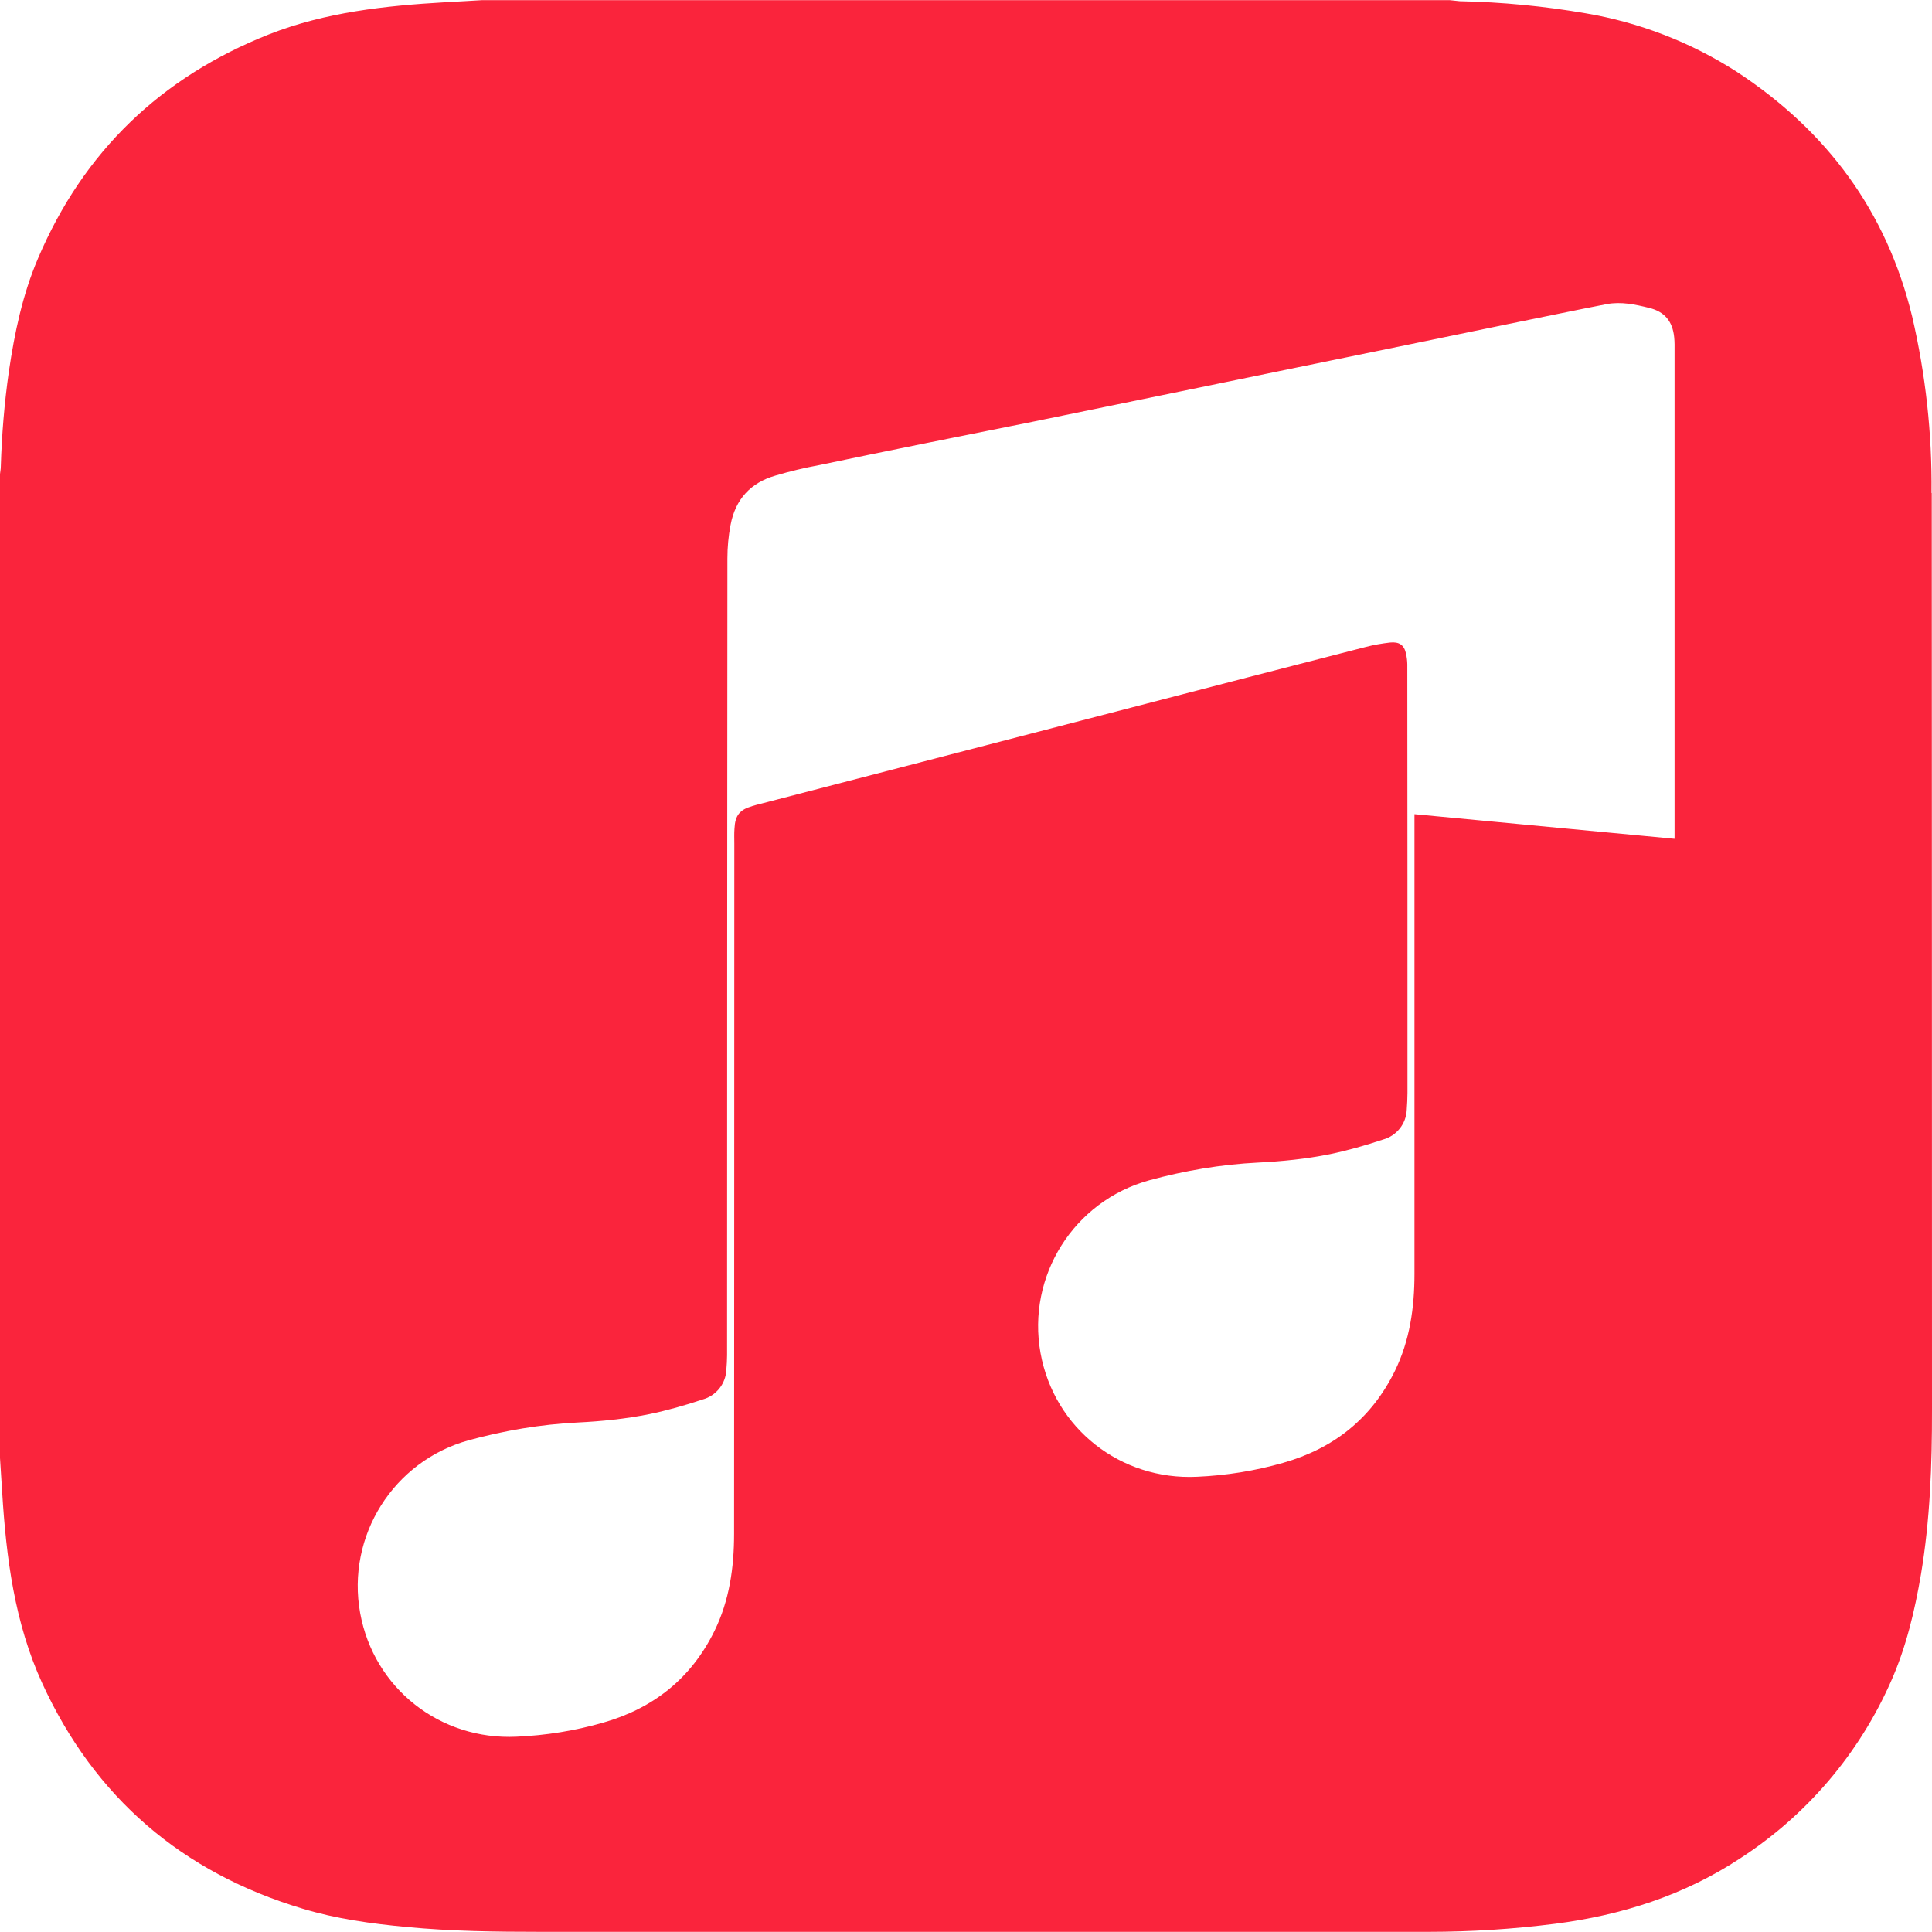
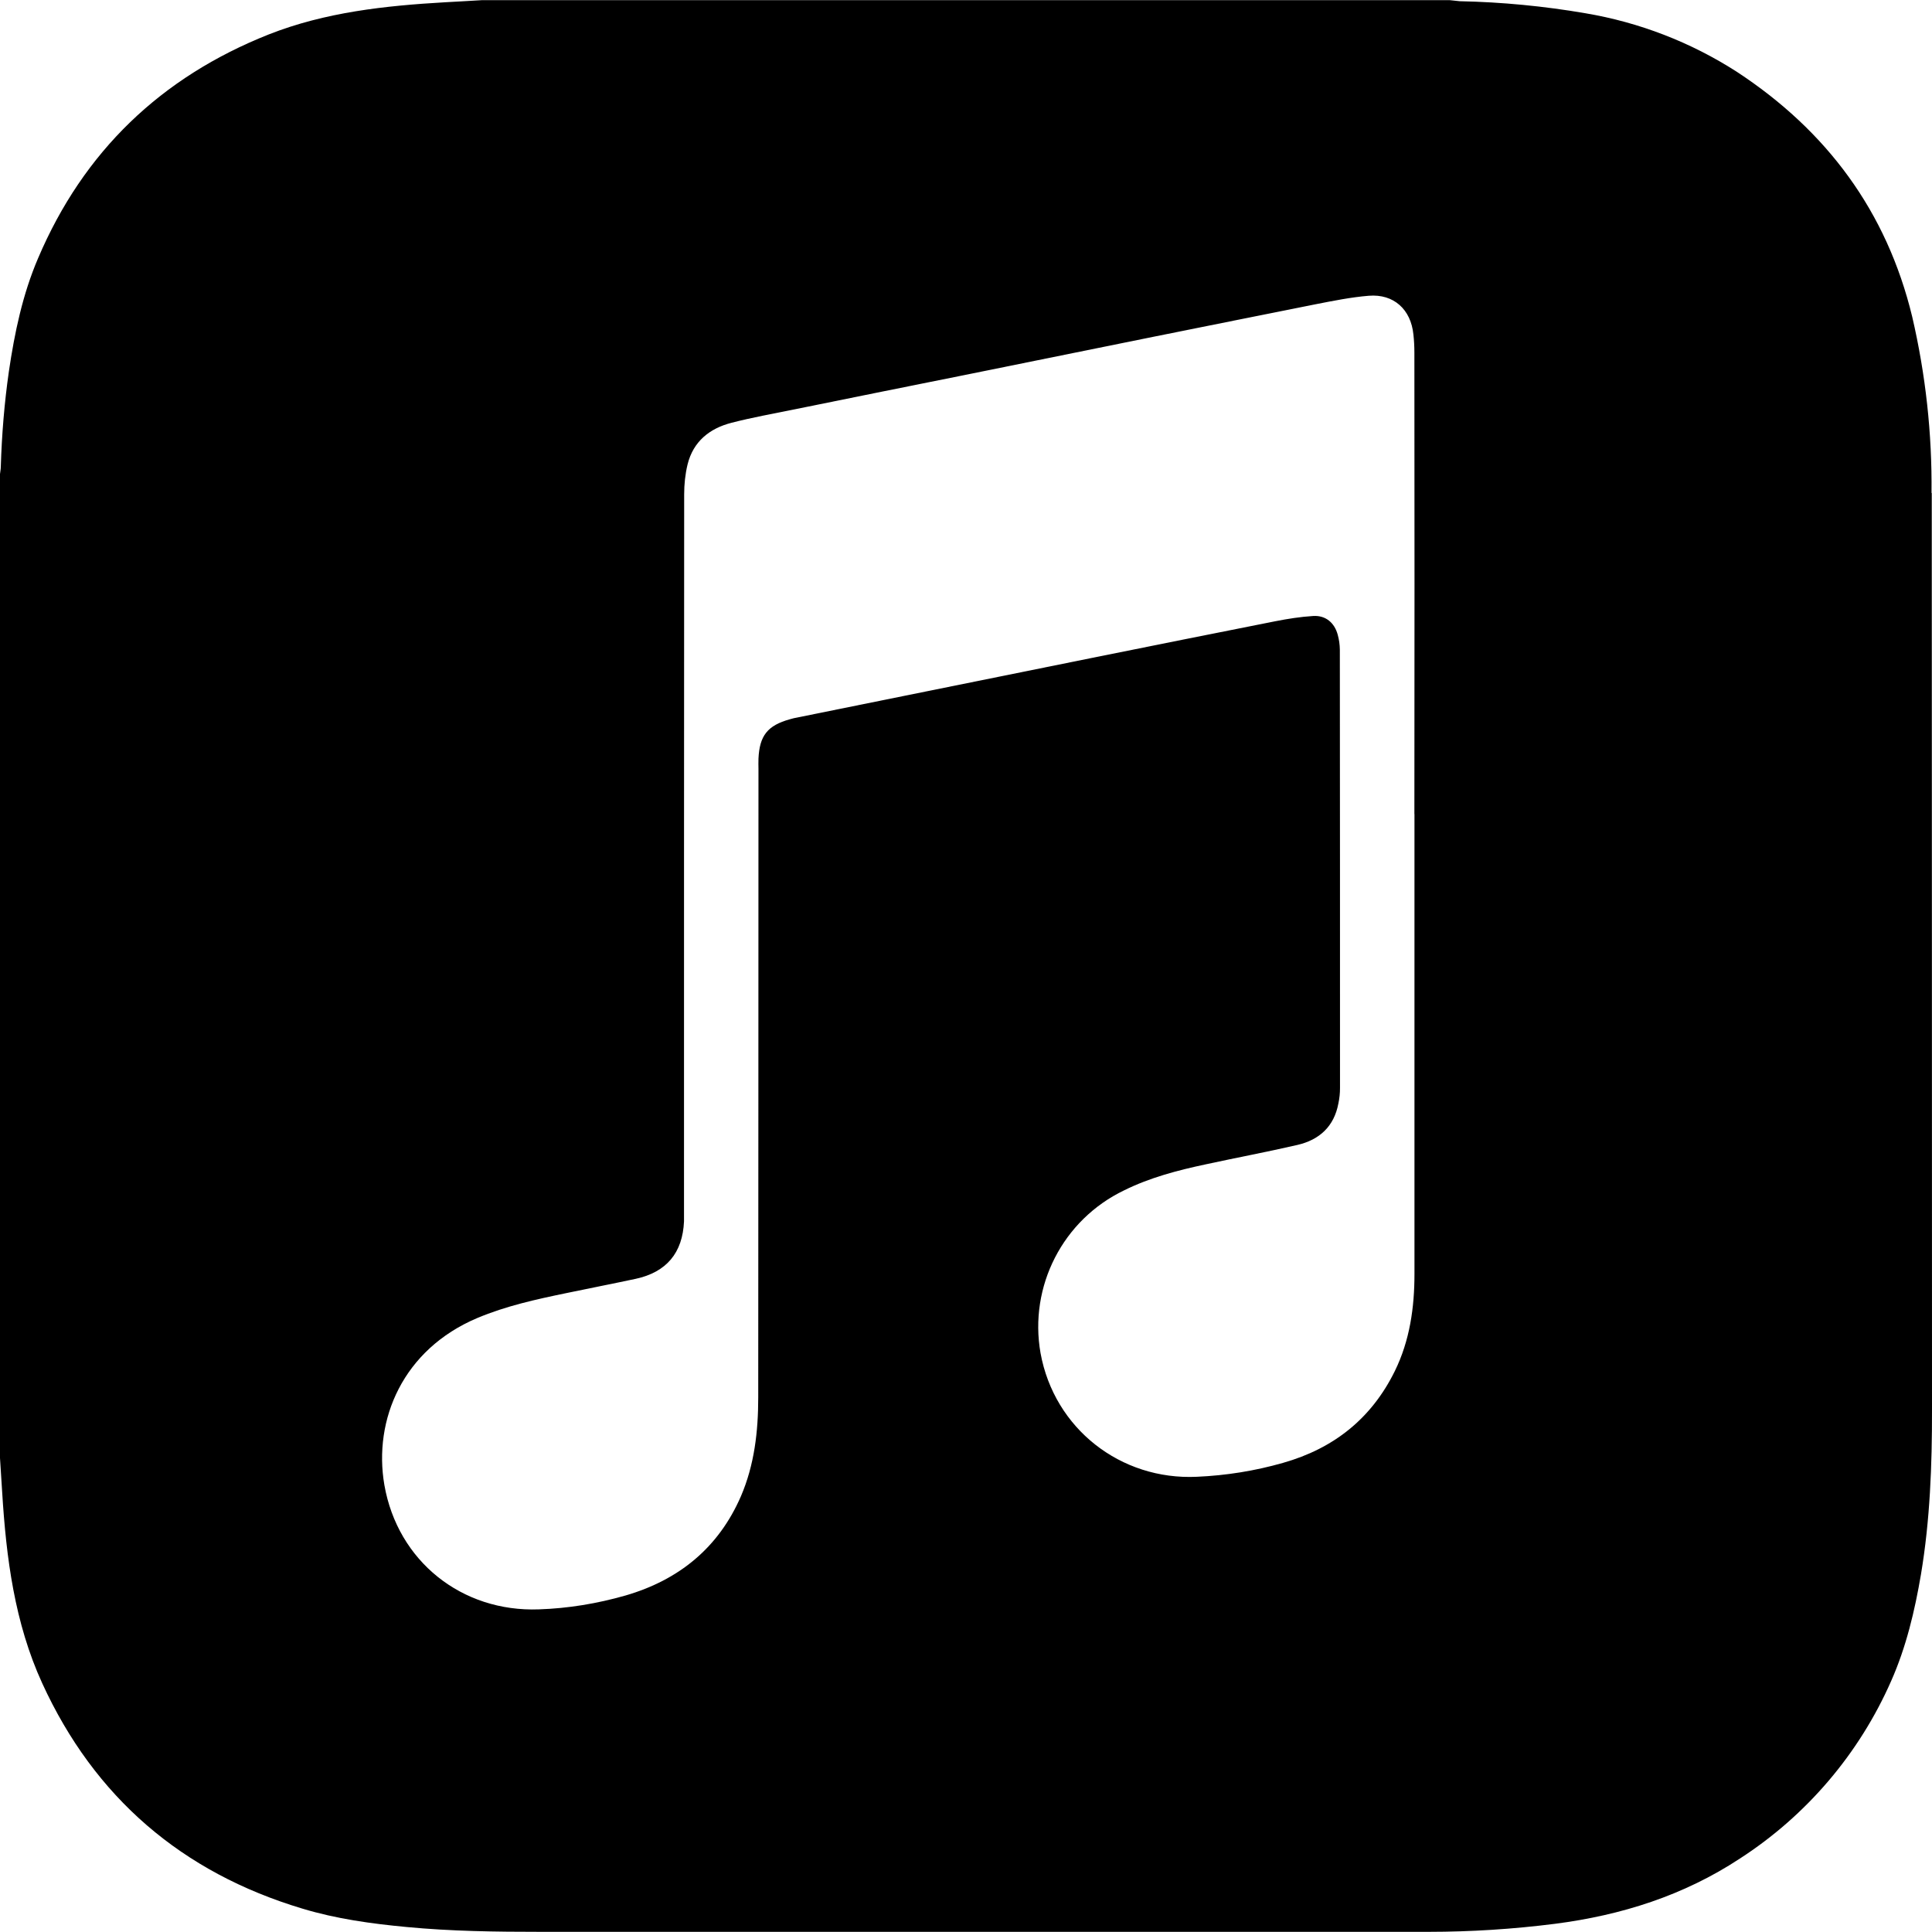
- <svg xmlns="http://www.w3.org/2000/svg" fill="#FA243C" role="img" viewBox="0 0 24 24">
-   <path d="M23.994 6.124a9.23 9.23 0 00-.24-2.19c-.317-1.31-1.062-2.31-2.18-3.043a5.022 5.022 0 00-1.877-.726 10.496 10.496 0 00-1.564-.15c-.04-.003-.083-.01-.124-.013H5.986c-.152.01-.303.017-.455.026-.747.043-1.49.123-2.193.4-1.336.53-2.3 1.452-2.865 2.78-.192.448-.292.925-.363 1.408-.056.392-.088.785-.1 1.18 0 .032-.007.062-.01.093v12.223c.01.14.017.283.027.424.05.815.154 1.624.497 2.373.65 1.42 1.738 2.353 3.234 2.801.42.127.856.187 1.293.228.555.053 1.11.06 1.667.06h11.03a12.5 12.5 0 001.57-.1c.822-.106 1.596-.35 2.295-.81a5.046 5.046 0 001.88-2.207c.186-.42.293-.87.37-1.324.113-.675.138-1.358.137-2.04-.002-3.8 0-7.595-.003-11.393zm-6.423 3.99v5.712c0 .417-.058.827-.244 1.206-.29.59-.76.962-1.388 1.14-.35.1-.706.157-1.07.173-.95.045-1.773-.6-1.943-1.536a1.88 1.88 0 011.35-2.147c.44-.12.89-.197 1.35-.22.3-.015.6-.045.892-.104.223-.046.447-.11.662-.182a.4.4 0 00.295-.371c.005-.07.009-.14.009-.21 0-1.774 0-3.548-.002-5.322a.67.67 0 00-.016-.133c-.023-.108-.084-.15-.2-.138-.1.012-.197.028-.293.053-.978.25-1.956.505-2.932.758l-4.65 1.207c-.015.004-.03.01-.045.013-.16.047-.214.117-.222.28-.005.062-.002.125-.002.187-.002 2.858 0 5.717-.003 8.575 0 .417-.058.827-.244 1.206-.29.59-.76.962-1.388 1.14-.35.1-.706.157-1.07.173-.95.045-1.773-.6-1.943-1.536a1.88 1.88 0 011.35-2.147c.44-.12.89-.197 1.35-.22.3-.015.6-.045.892-.104.223-.046.447-.11.662-.182a.4.4 0 00.295-.371c.005-.06.009-.12.009-.18.001-3.3.001-6.597.004-9.896 0-.139.013-.28.039-.416.06-.32.25-.526.558-.614a5.16 5.16 0 01.542-.13c.892-.188 1.788-.365 2.684-.545l3.262-.67c.892-.183 1.784-.365 2.676-.55.388-.078.774-.16 1.162-.235.178-.034.355.004.528.047.19.046.29.166.31.362.007.062.005.125.005.188v6.045z" />
+ <svg xmlns="http://www.w3.org/2000/svg" role="img" viewBox="0 0 24 24">
+   <path d="M23.994 6.124a9.23 9.23 0 00-.24-2.19c-.317-1.31-1.062-2.31-2.18-3.043a5.022 5.022 0 00-1.877-.726a10.496 10.496 0 00-1.564-.15c-.04-.003-.083-.01-.124-.013H5.986c-.152.01-.303.017-.455.026-.747.043-1.49.123-2.193.4-1.336.53-2.3 1.452-2.865 2.78-.192.448-.292.925-.363 1.408-.056.392-.088.785-.1 1.18 0 .032-.007.062-.01.093v12.223c.01.14.017.283.027.424.05.815.154 1.624.497 2.373.65 1.42 1.738 2.353 3.234 2.801.42.127.856.187 1.293.228.555.053 1.11.06 1.667.06h11.03a12.5 12.5 0 001.57-.1c.822-.106 1.596-.35 2.295-.81a5.046 5.046 0 001.88-2.207c.186-.42.293-.87.37-1.324.113-.675.138-1.358.137-2.04-.002-3.8 0-7.595-.003-11.393zm-6.423 3.99v5.712c0 .417-.058.827-.244 1.206-.29.59-.76.962-1.388 1.14-.35.1-.706.157-1.07.173-.95.045-1.773-.6-1.943-1.536a1.88 1.88 0 011.038-2.022c.323-.16.67-.25 1.018-.324.378-.082.758-.153 1.134-.24.274-.063.457-.23.51-.516a.904.904 0 00.02-.193c0-1.815 0-3.63-.002-5.443a.725.725 0 00-.026-.185c-.04-.15-.15-.243-.304-.234-.16.01-.318.035-.475.066-.76.15-1.52.303-2.28.456l-2.325.47-1.374.278c-.016.003-.032.01-.048.013-.277.077-.377.203-.39.49-.002.042 0 .086 0 .13-.002 2.602 0 5.204-.003 7.805 0 .42-.047.836-.215 1.227-.278.64-.77 1.04-1.434 1.233-.35.1-.71.16-1.075.172-.96.036-1.755-.6-1.92-1.544-.14-.812.23-1.685 1.154-2.075.357-.15.73-.232 1.108-.31.287-.06.575-.116.86-.177.383-.083.583-.323.6-.714v-.15c0-2.96 0-5.922.002-8.882 0-.123.013-.25.042-.37.07-.285.273-.448.546-.518.255-.066.515-.112.774-.165.733-.15 1.466-.296 2.2-.444l2.27-.46c.67-.134 1.34-.27 2.01-.403.22-.043.442-.088.663-.106.31-.025.523.17.554.482.008.073.012.148.012.223.002 1.91.002 3.822 0 5.732z" />
</svg>
